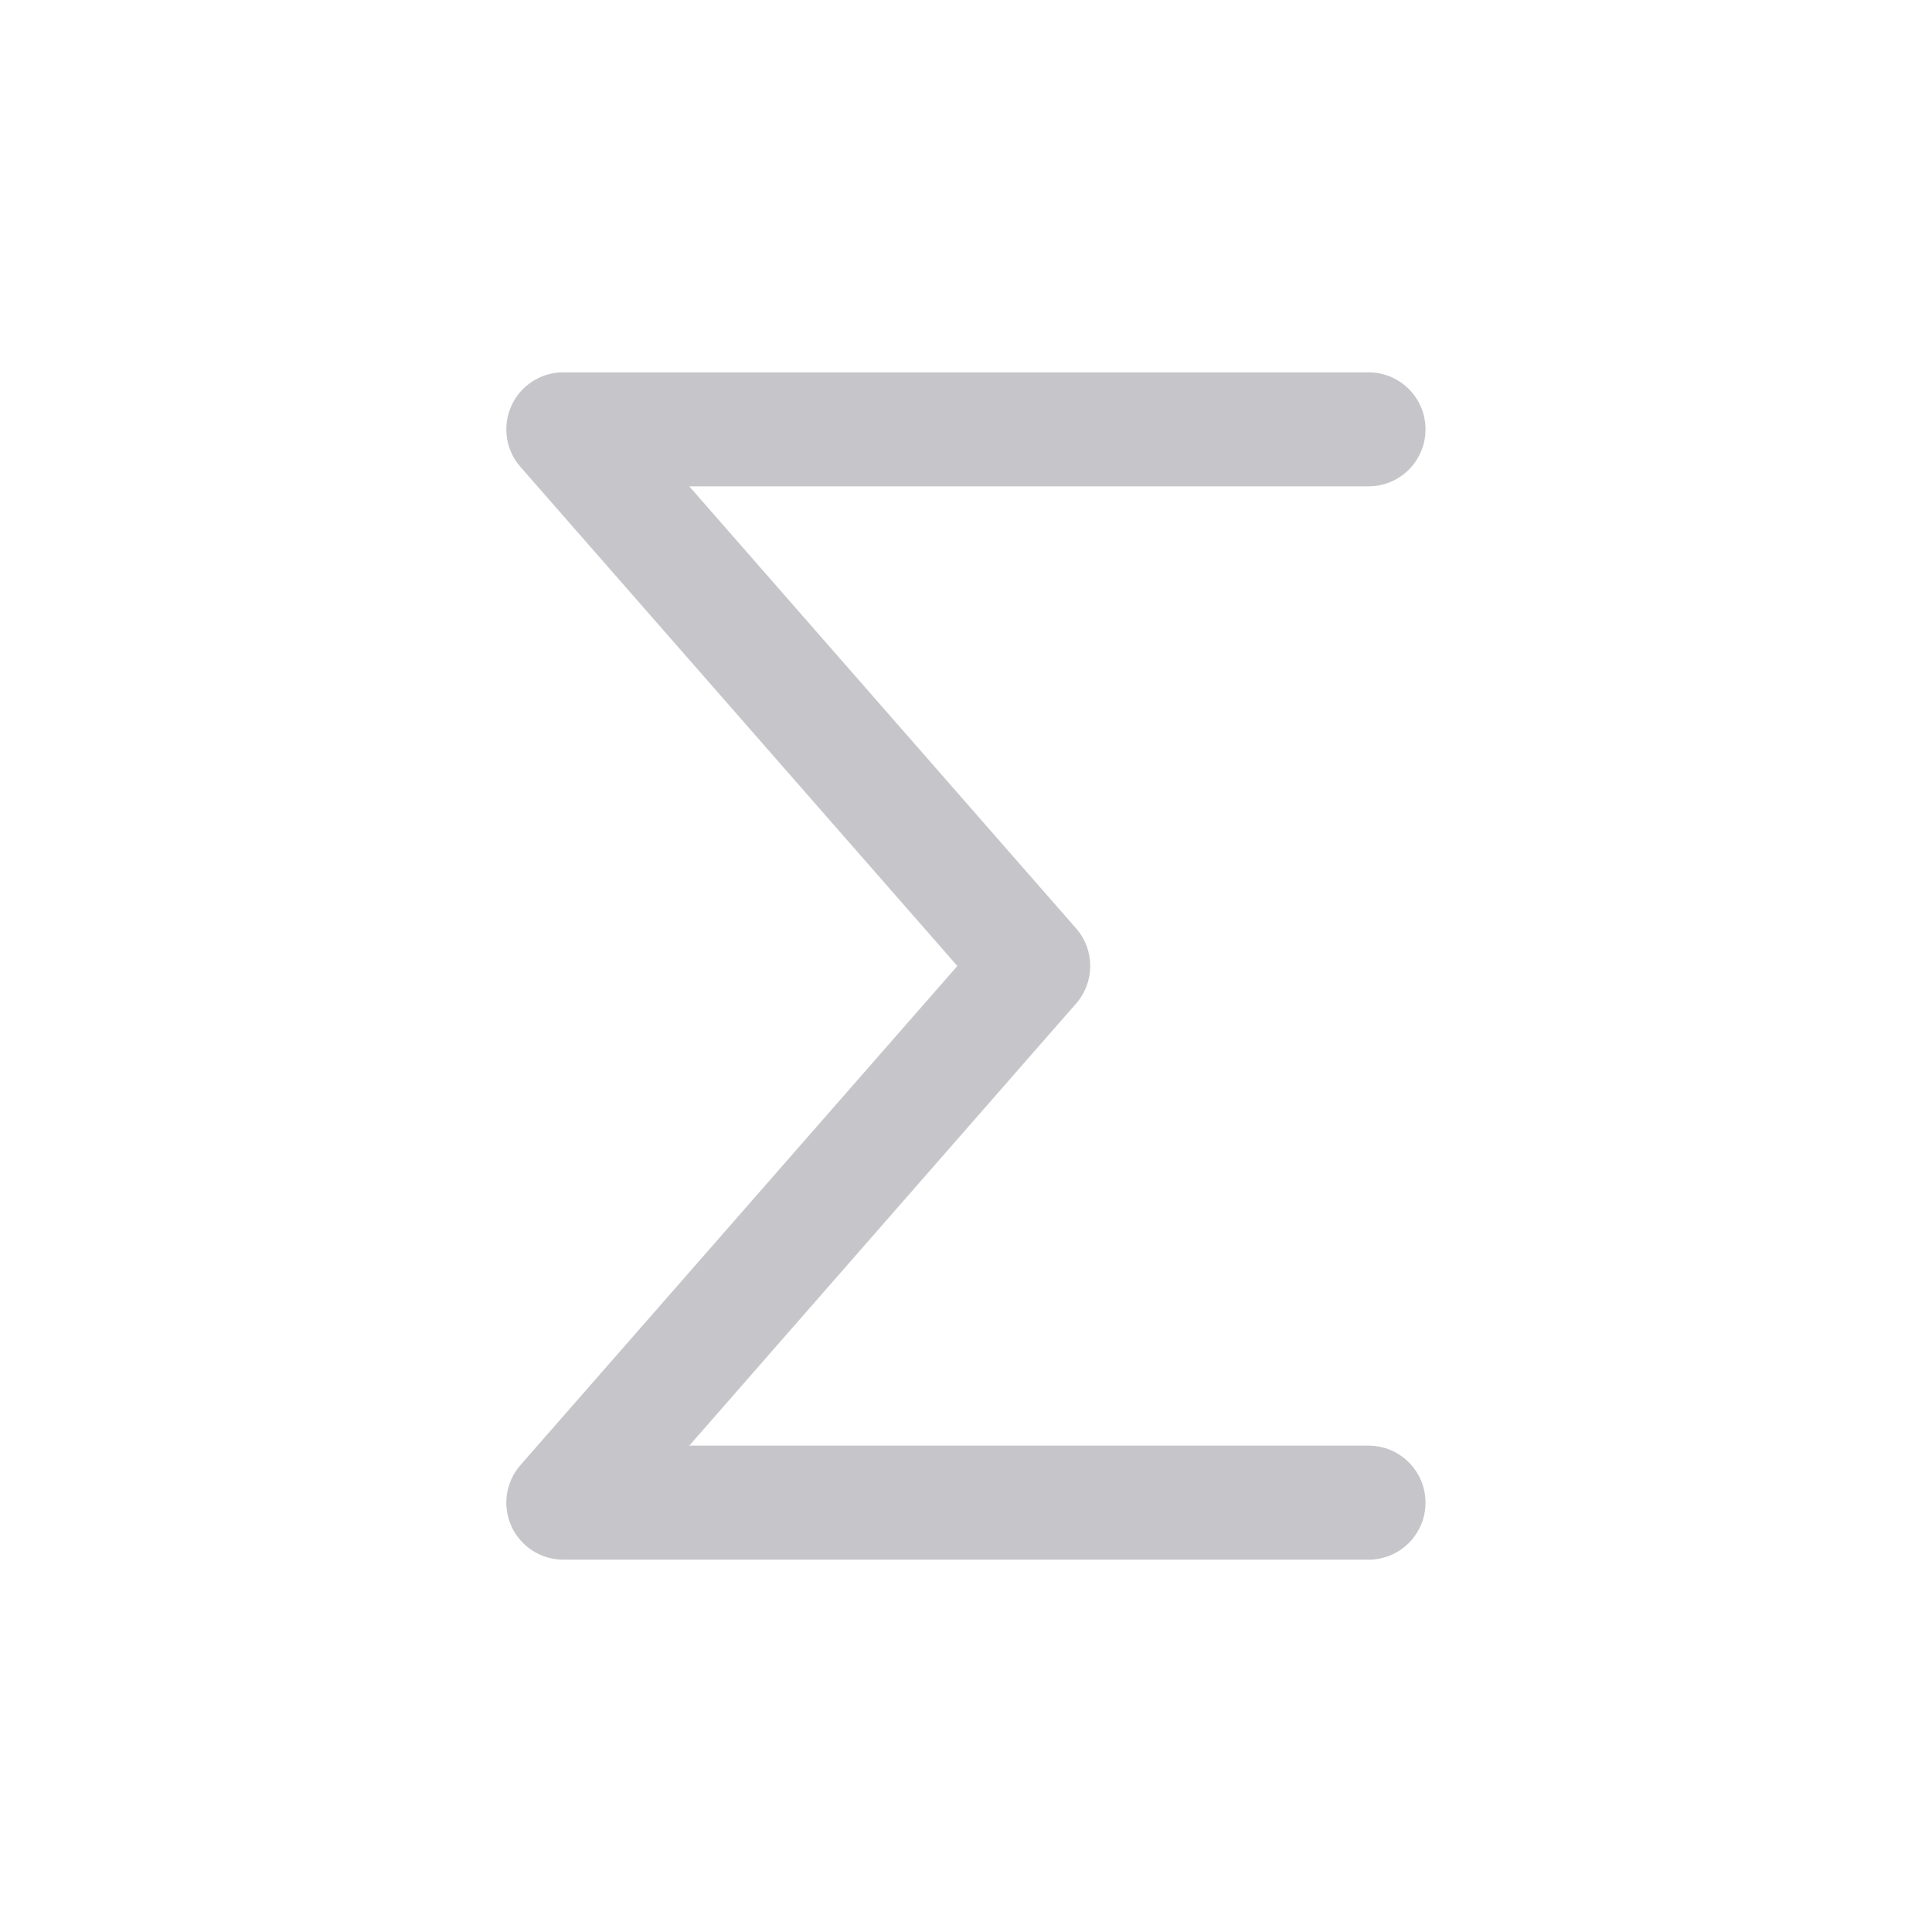
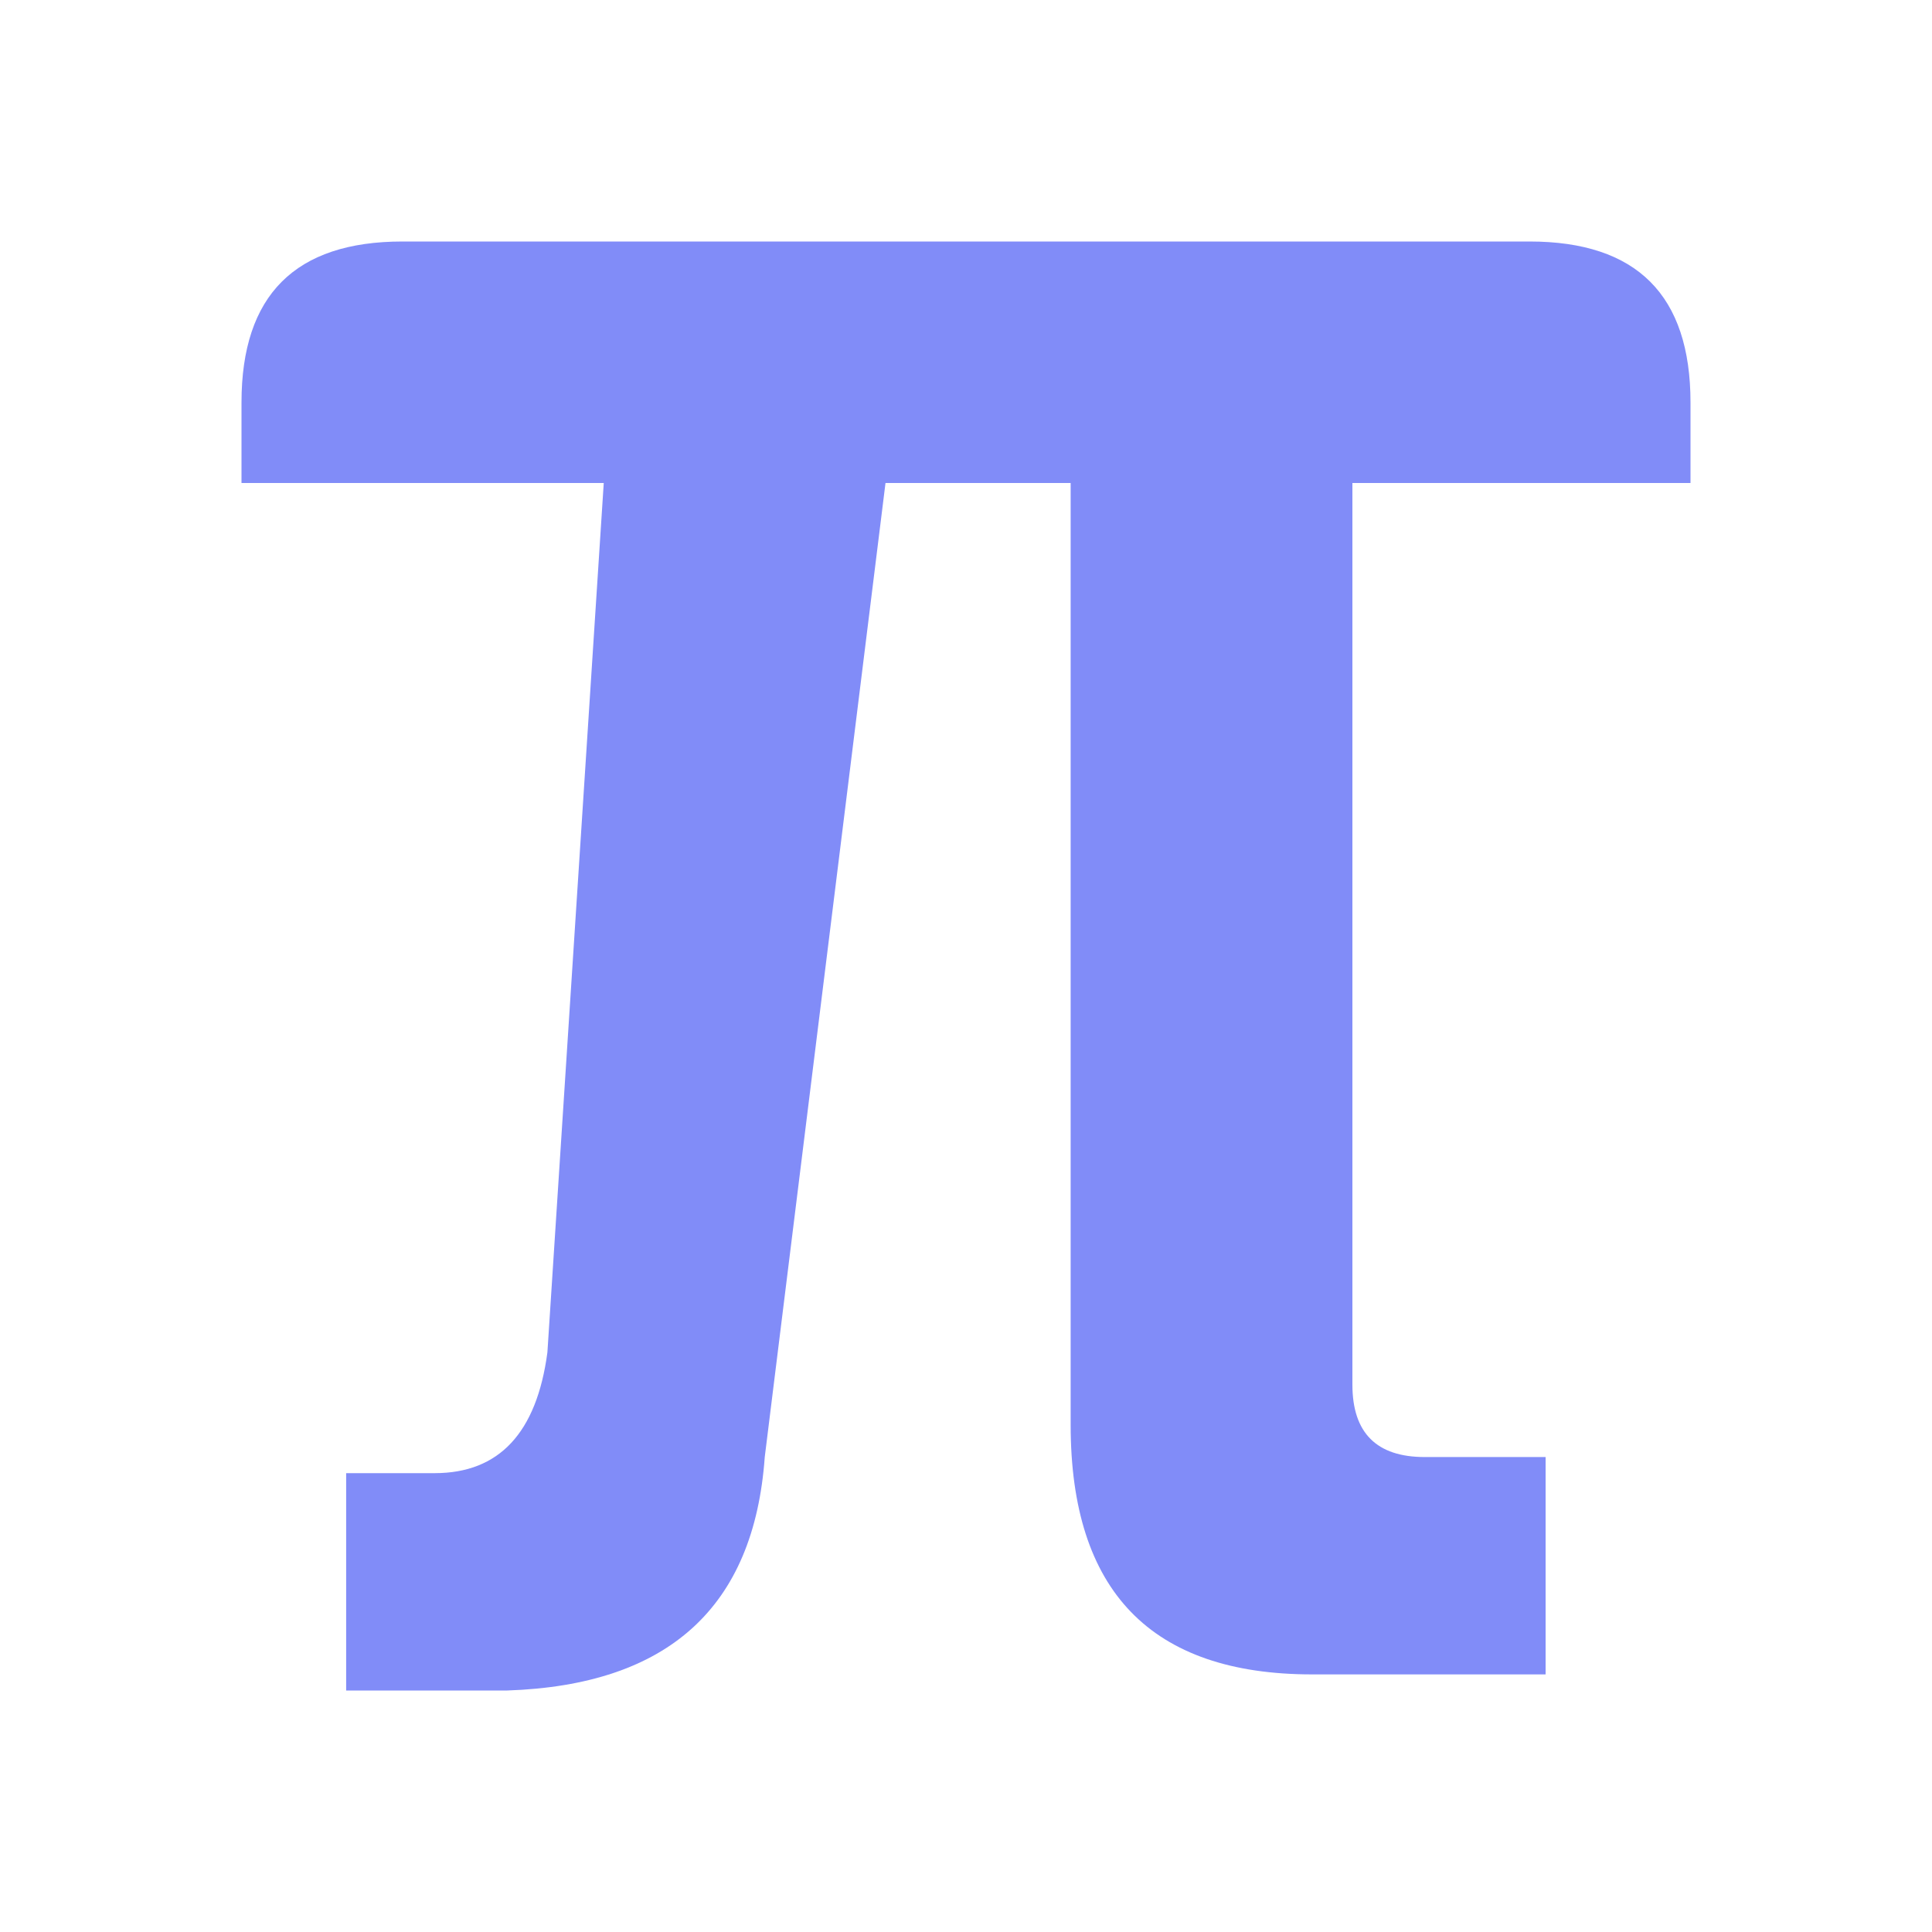
- <svg xmlns="http://www.w3.org/2000/svg" viewBox="0 0 24 24" fill="#c6c6ca">
-   <g transform="translate(2 2) scale(0.83333)">
-     <path fill="#c6c6ca" d="M 6,3.15 A 0.85,0.85 0 0 0 5.359,4.561 L 11.871,12 5.359,19.439 A 0.85,0.85 0 0 0 6,20.85 H 18 A 0.85,0.85 0 0 0 18.85,20 0.85,0.85 0 0 0 18,19.15 H 7.875 l 5.766,-6.59 a 0.85,0.85 0 0 0 0,-1.121 L 7.875,4.85 H 18 A 0.85,0.85 0 0 0 18.85,4 0.85,0.85 0 0 0 18,3.15 Z" />
-   </g>
+ <svg xmlns="http://www.w3.org/2000/svg" viewBox="0 0 24 24">
+   <path d="M3 5 Q3 3 5 3 H19 Q21 3 21 5 V6 H3 Z" fill="#818cf8" />
+   <path d="M7.5 6 H11 L9.5 18.1 Q9.3 20.9 6.3 21 H4.3 V18.3 H5.4 Q6.6 18.3 6.8 16.8 Z" fill="#818cf8" />
+   <path d="M13.3 6 H16.8 V17.2 Q16.8 18.1 17.7 18.1 H19.2 V20.8 H16.3 Q13.3 20.8 13.3 17.7 Z" fill="#818cf8" />
</svg>
